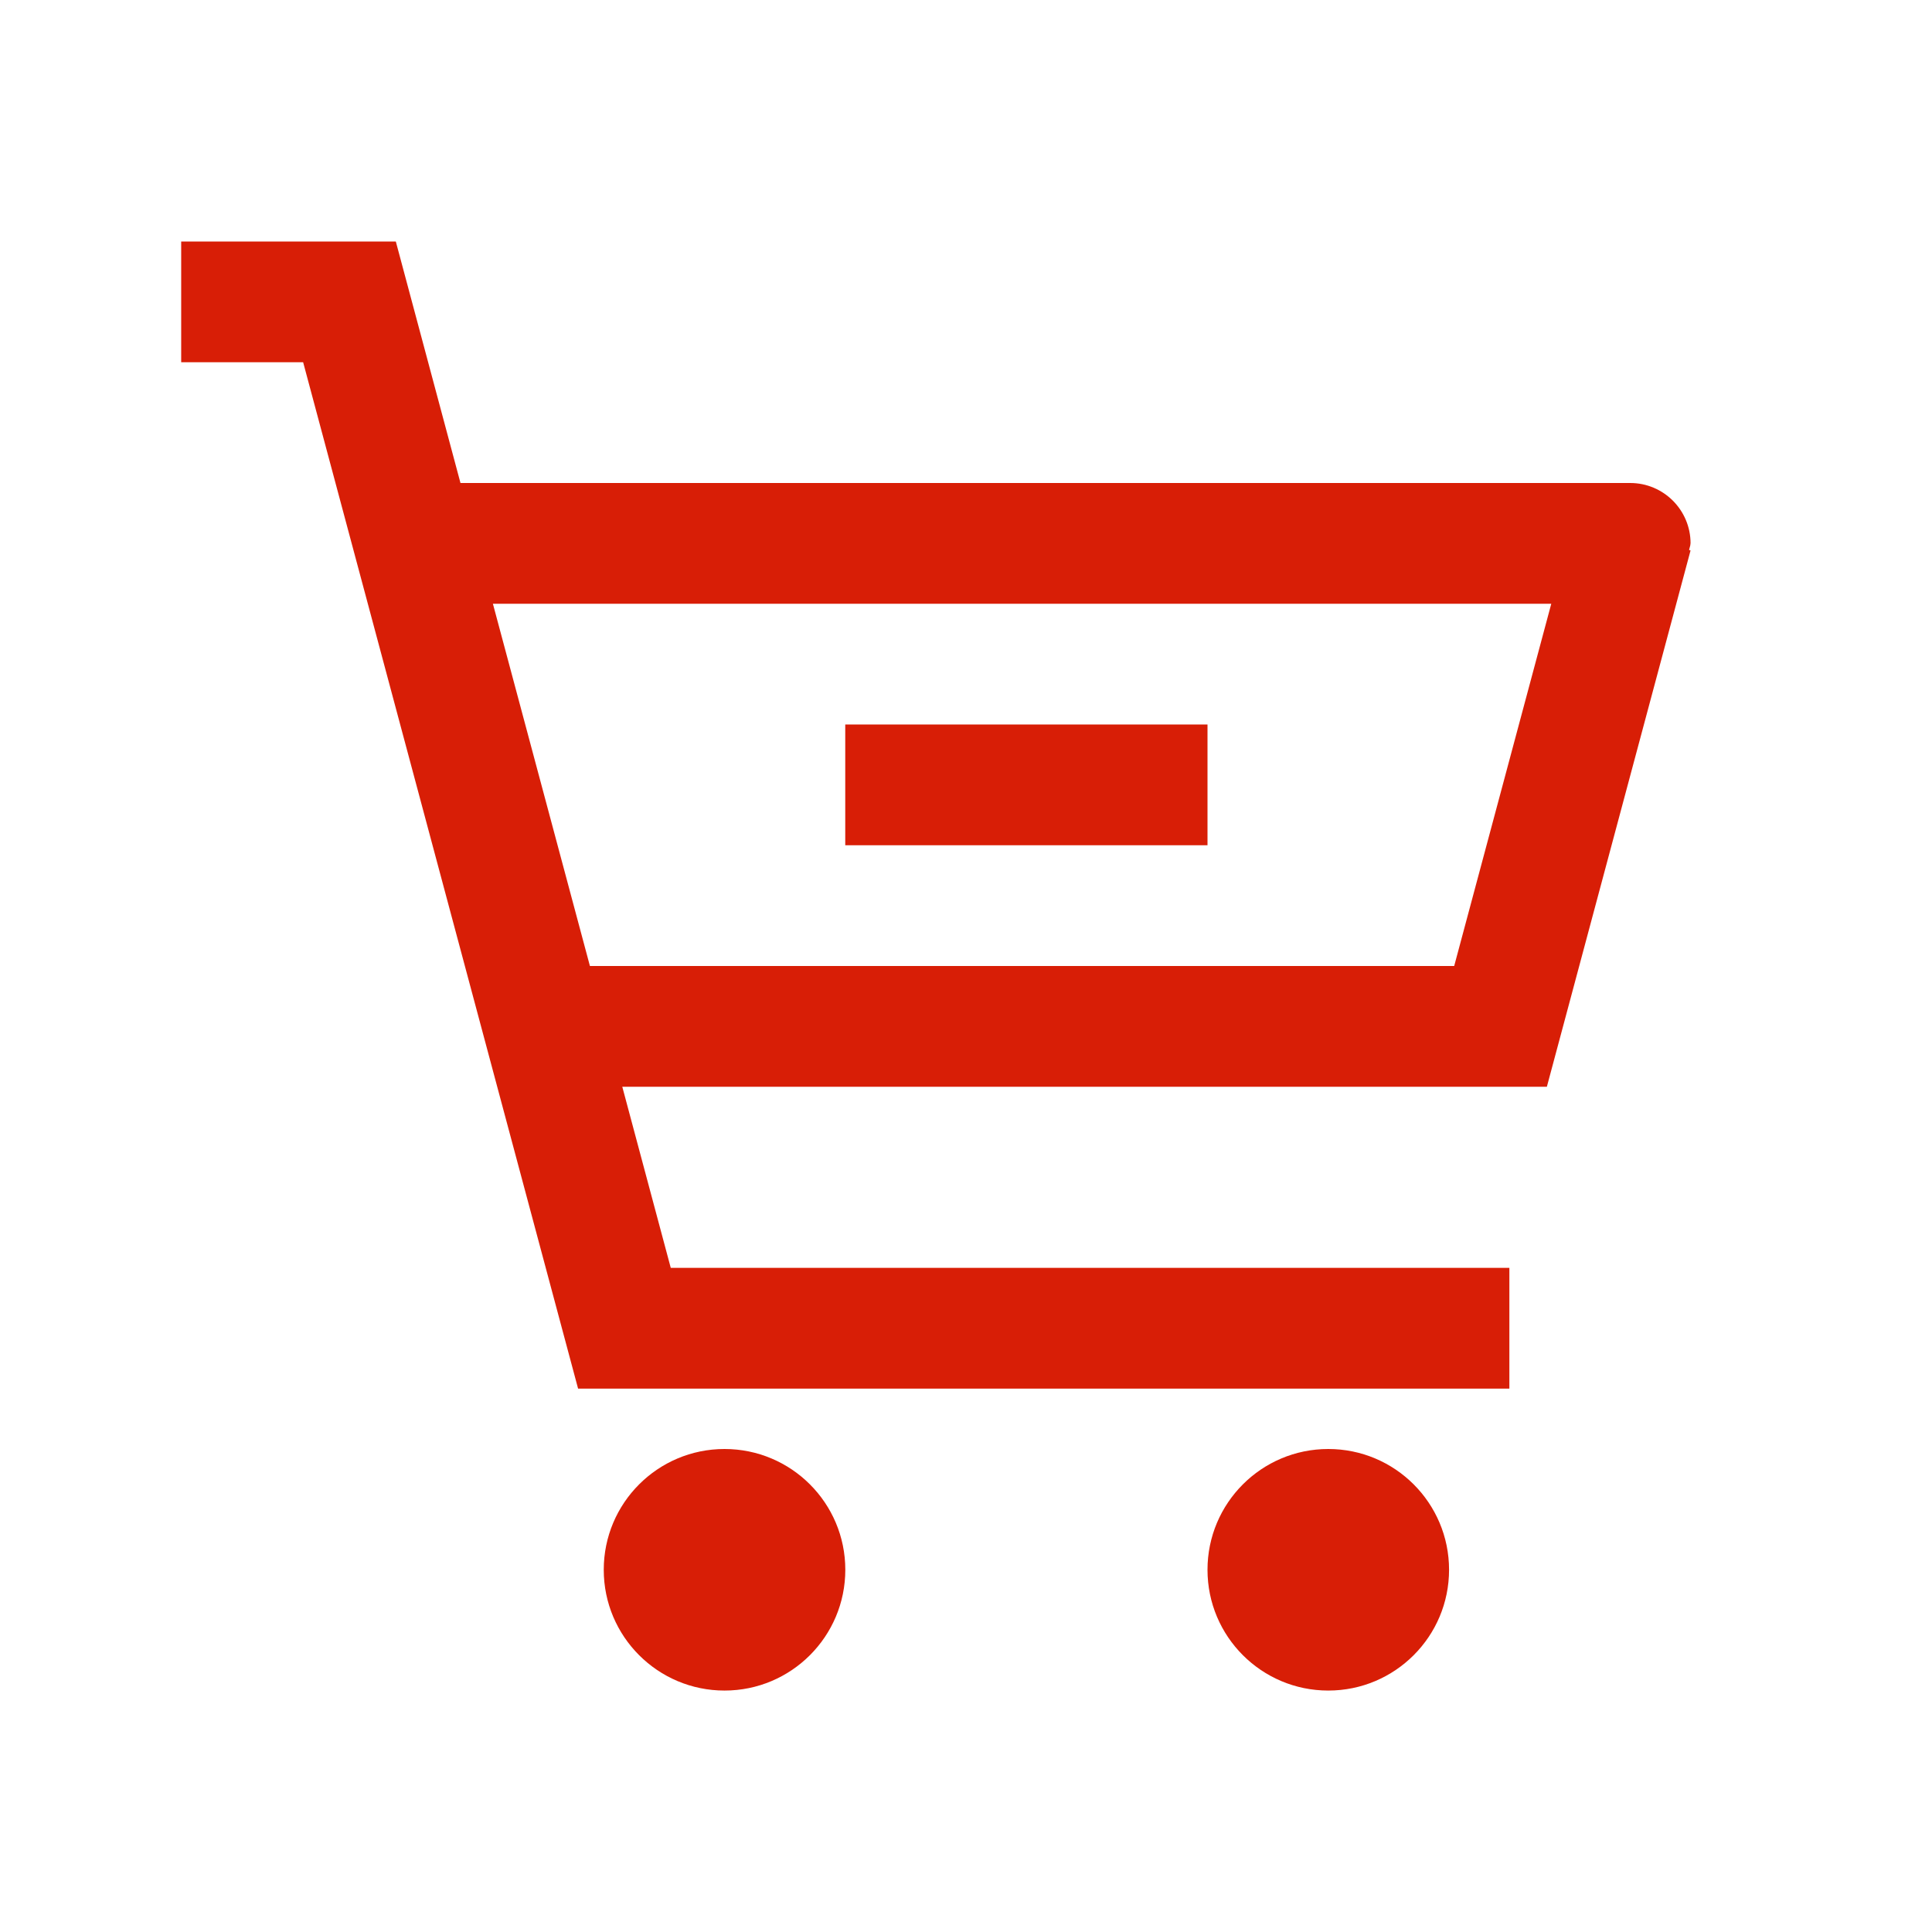
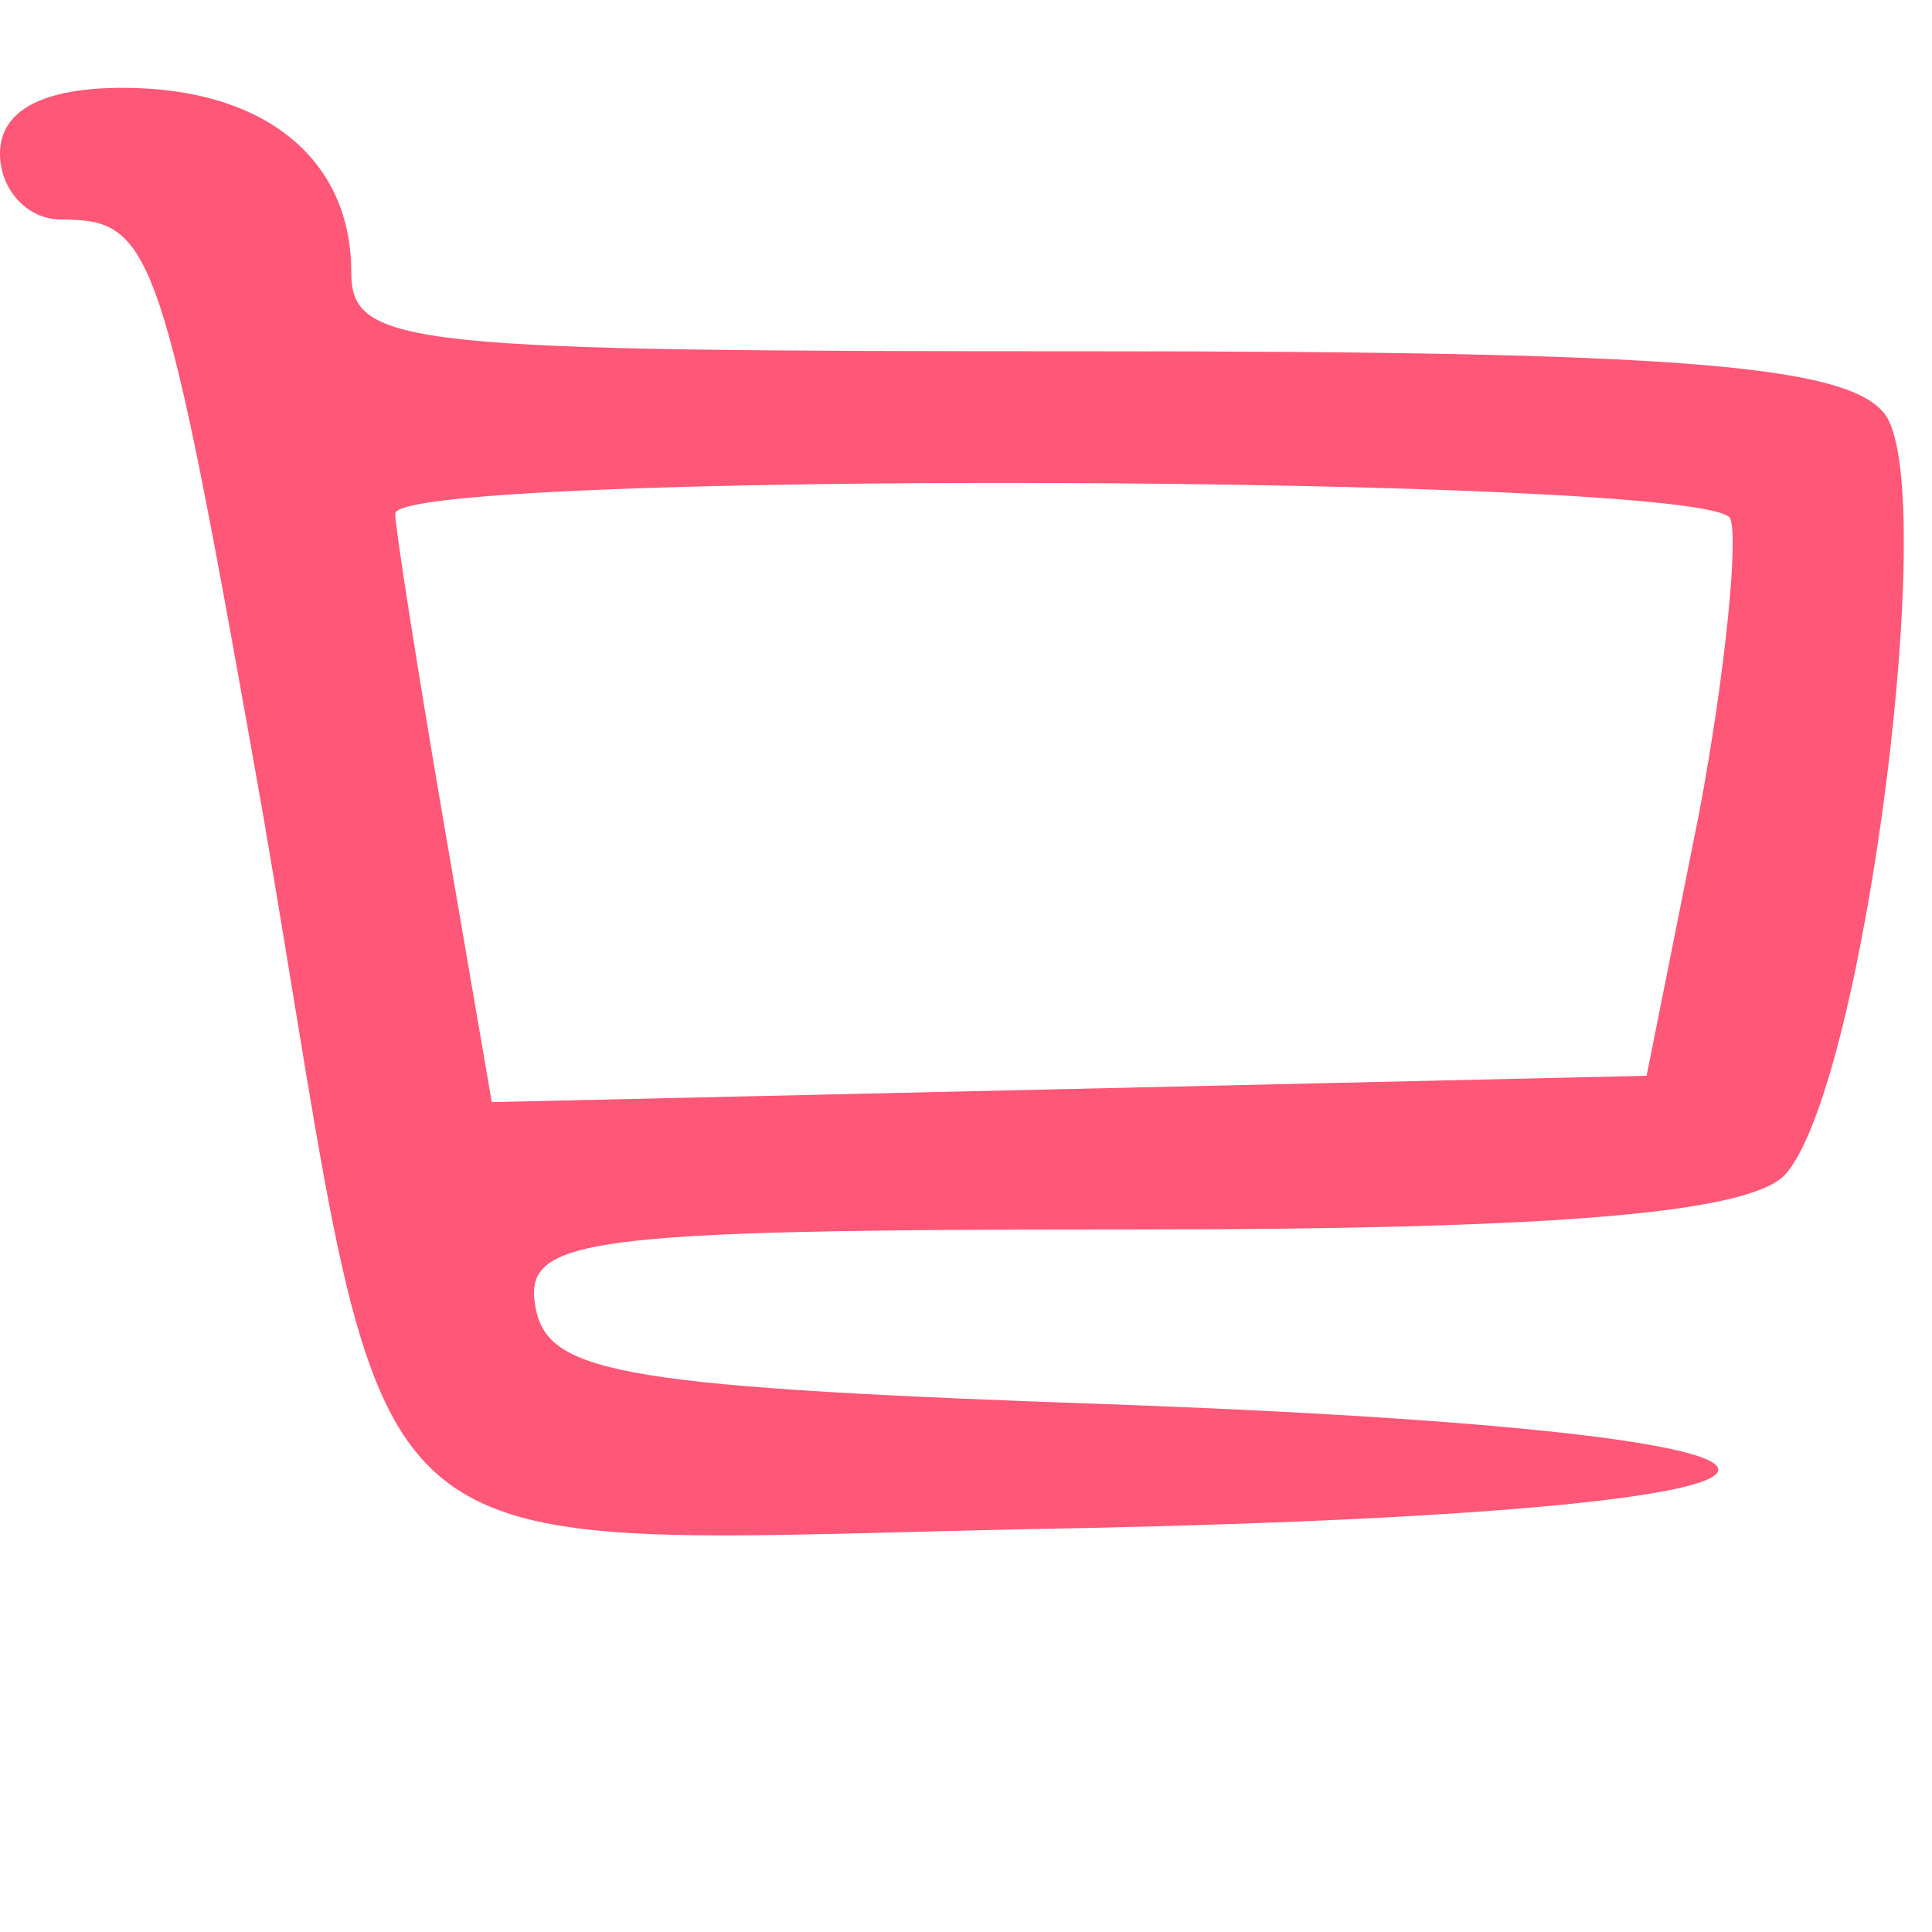
- <svg xmlns="http://www.w3.org/2000/svg" t="1570863062918" class="icon" viewBox="0 0 1024 1024" version="1.1" p-id="3790" width="200" height="200">
-   <defs>
-     <style type="text/css" />
-   </defs>
-   <path d="M384 768a64 64 0 1 0 0.032 128.032A64 64 0 0 0 384 768M704 768a64 64 0 1 0 0.032 128.032A64 64 0 0 0 704 768M312.672 512l-51.424-192h560.96l-51.456 192H312.672z m583.36-224a32 32 0 0 0-32-32H244.064L209.792 128H96.032v64h64.64l145.728 544H800v-64H355.52l-25.696-96h490.048l12.16-45.376 64-238.88-0.768-0.192C895.424 290.336 896 289.28 896 288z" fill="#d81e06" p-id="3791" />
-   <path d="M448 448h192v-64h-192z" fill="#d81e06" p-id="3792" />
+ <svg xmlns="http://www.w3.org/2000/svg" version="1.0" width="44pt" height="44pt" viewBox="0 0 44 44" preserveAspectRatio="xMidYMid meet">
+   <g transform="translate(0,44) scale(0.1,-0.1)" fill="#ff5777" stroke="none">
+     <path d="M0 405 c0 -8 6 -15 14 -15 21 0 23 -6 46 -136 31 -181 13 -165 187 -162 187 4 194 21 11 28 -116 4 -133 7 -136 22 -3 16 9 18 136 18 100 0 142 4 149 13 18 22 35 158 22 173 -9 11 -49 14 -180 14 -156 0 -169 1 -169 18 0 26 -20 42 -52 42 -18 0 -28 -5 -28 -15z m394 -83 c2 -4 -1 -35 -7 -67 l-12 -60 -131 -3 -132 -3 -11 64 c-6 35 -11 67 -11 70 0 10 298 9 304 -1z" />
+   </g>
</svg>
